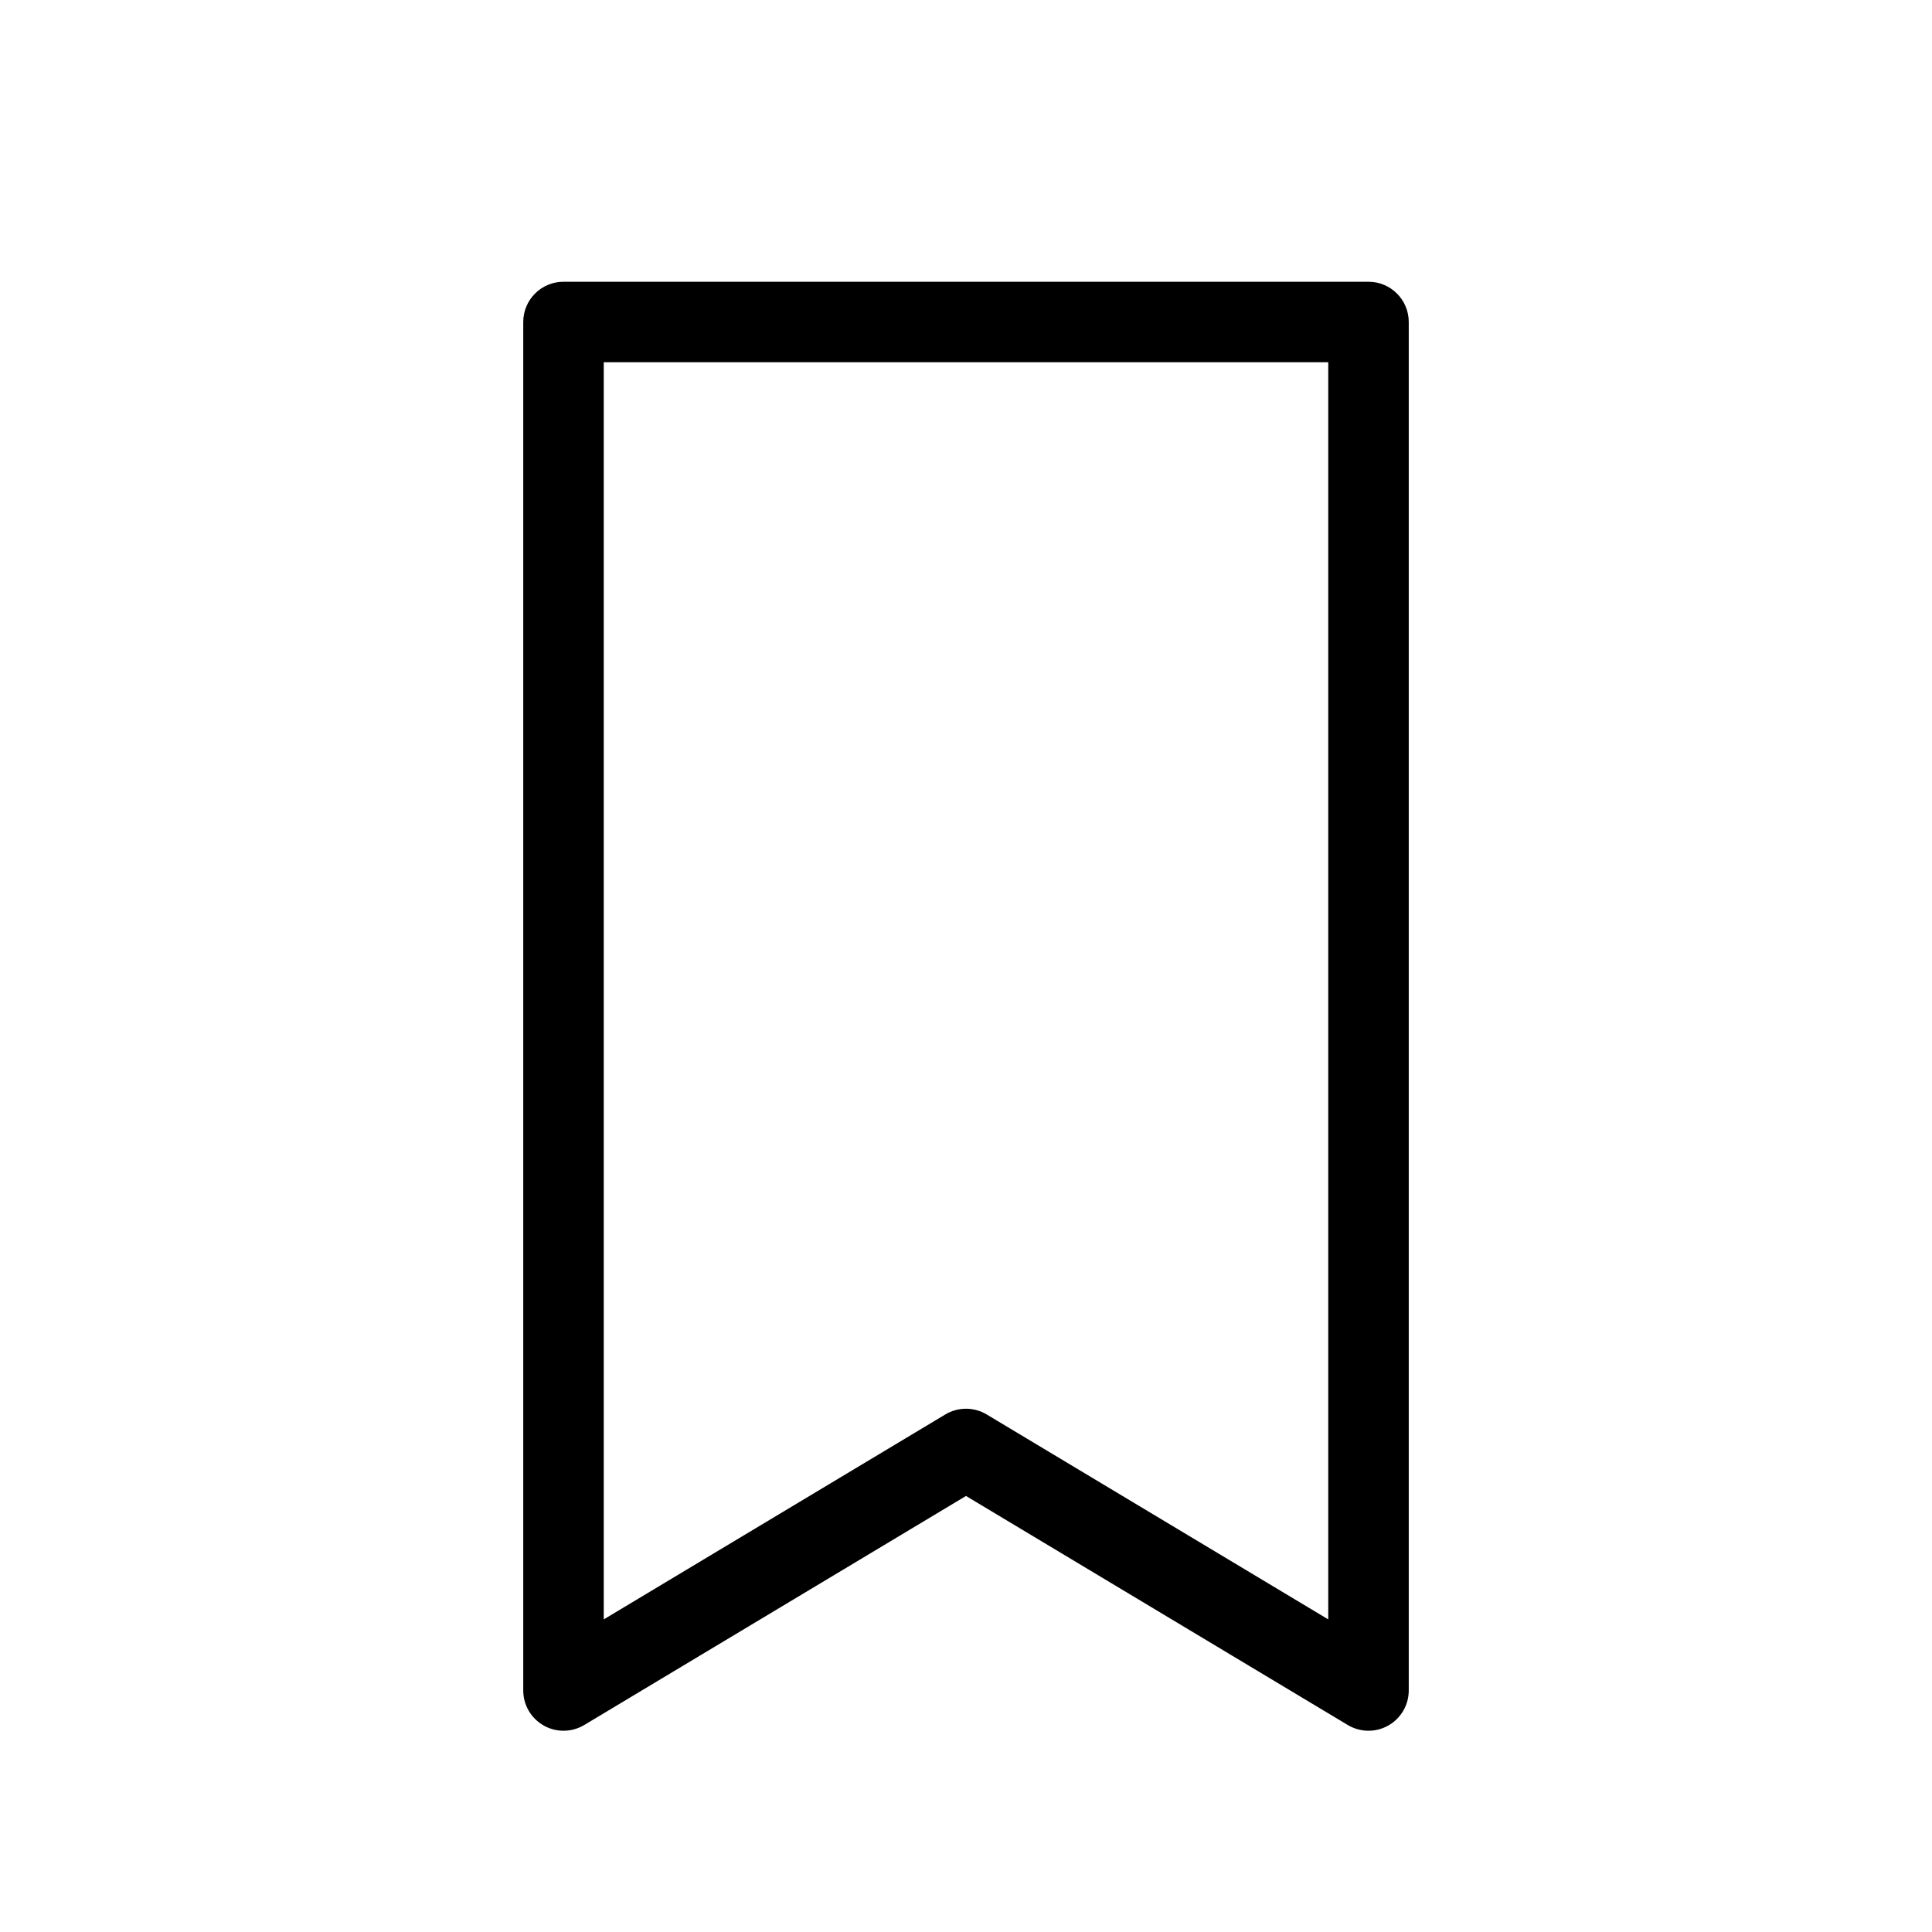
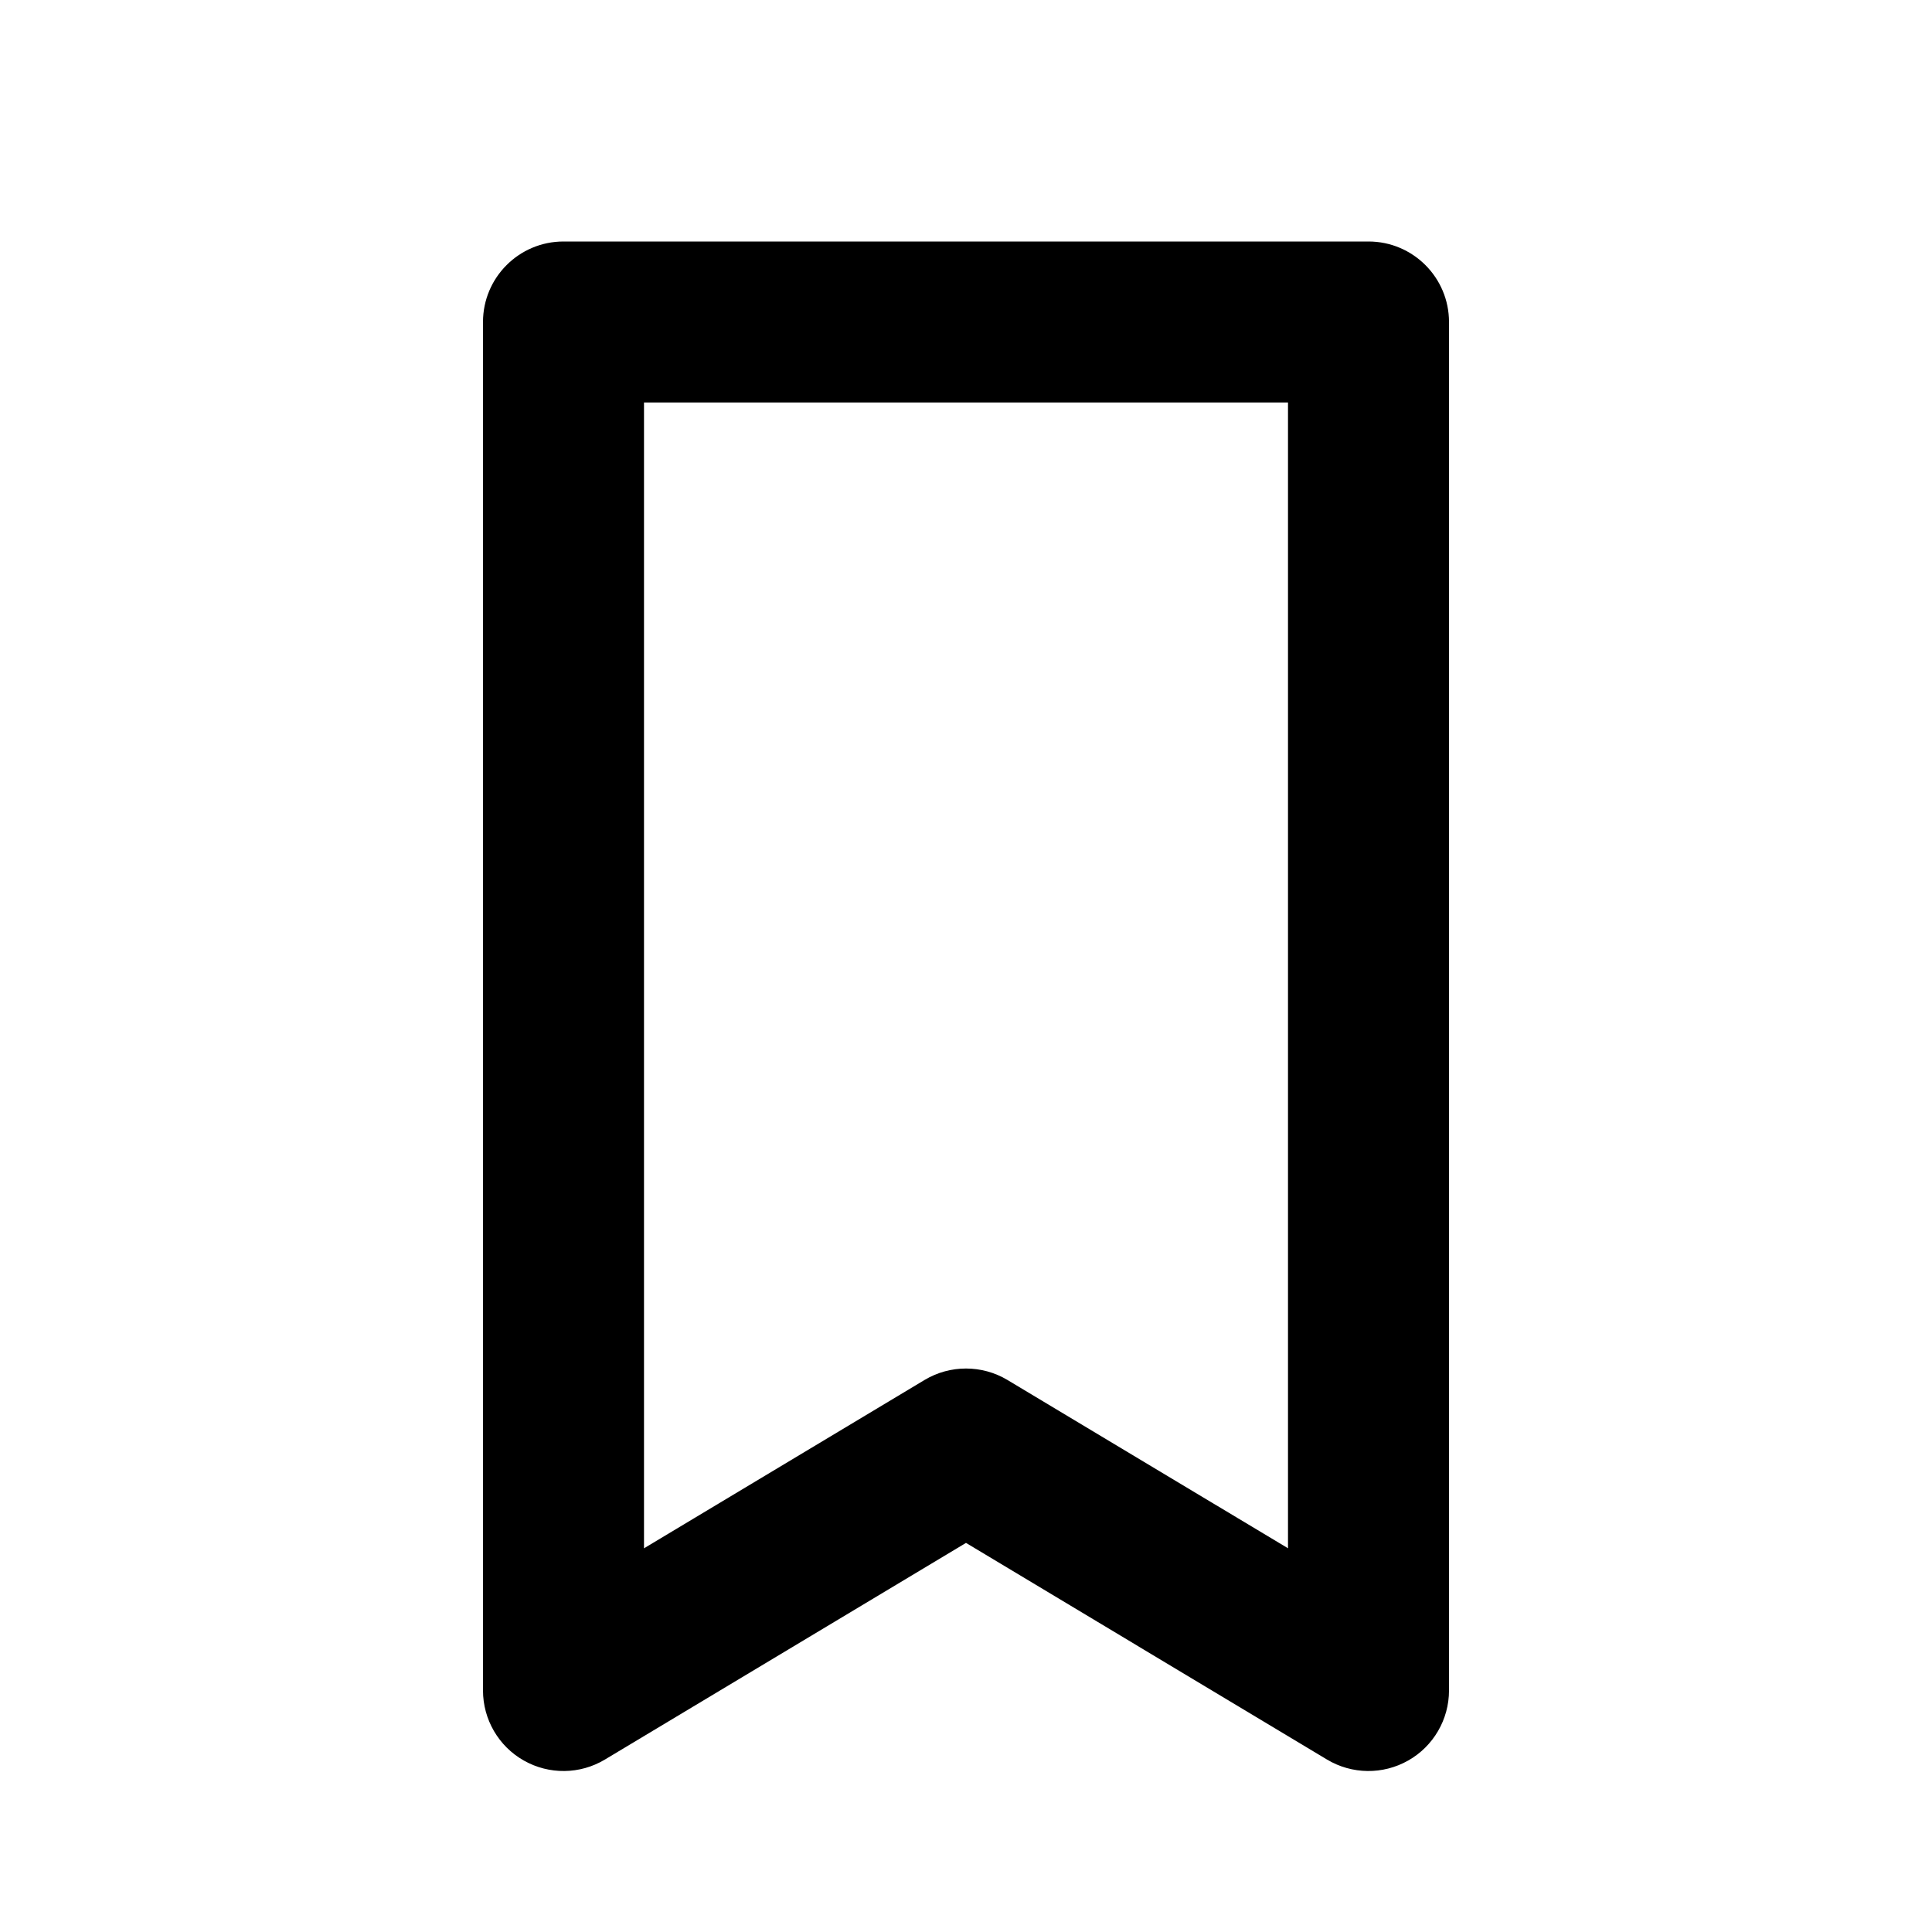
<svg xmlns="http://www.w3.org/2000/svg" width="24" height="24" viewBox="0 0 24 24" fill="none">
-   <path d="M7 4V3.5C6.724 3.5 6.5 3.724 6.5 4H7ZM7 21H6.5C6.5 21.18 6.597 21.346 6.754 21.435C6.91 21.524 7.103 21.521 7.257 21.429L7 21ZM12 18L12.257 17.571C12.099 17.476 11.901 17.476 11.743 17.571L12 18ZM17 21L16.743 21.429C16.897 21.521 17.09 21.524 17.246 21.435C17.403 21.346 17.5 21.18 17.5 21H17ZM17 4H17.5C17.5 3.724 17.276 3.5 17 3.5V4ZM6.5 4V21H7.5V4H6.5ZM7.257 21.429L12.257 18.429L11.743 17.571L6.743 20.571L7.257 21.429ZM11.743 18.429L16.743 21.429L17.257 20.571L12.257 17.571L11.743 18.429ZM17.5 21V4H16.5V21H17.5ZM17 3.5H7V4.5H17V3.5Z" fill="currentColor" />
+   <path d="M7 4V3C6.448 3 6 3.448 6 4H7ZM7 21H6C6 21.36 6.194 21.693 6.507 21.87C6.821 22.048 7.206 22.043 7.514 21.858L7 21ZM12 18L12.514 17.142C12.198 16.953 11.802 16.953 11.486 17.142L12 18ZM17 21L16.485 21.858C16.794 22.043 17.179 22.048 17.493 21.87C17.806 21.693 18 21.36 18 21H17ZM17 4H18C18 3.448 17.552 3 17 3V4ZM6 4V21H8V4H6ZM7.514 21.858L12.514 18.858L11.486 17.142L6.486 20.142L7.514 21.858ZM11.486 18.858L16.485 21.858L17.515 20.142L12.514 17.142L11.486 18.858ZM18 21V4H16V21H18ZM17 3H7V5H17V3Z" fill="currentColor" />
</svg>
